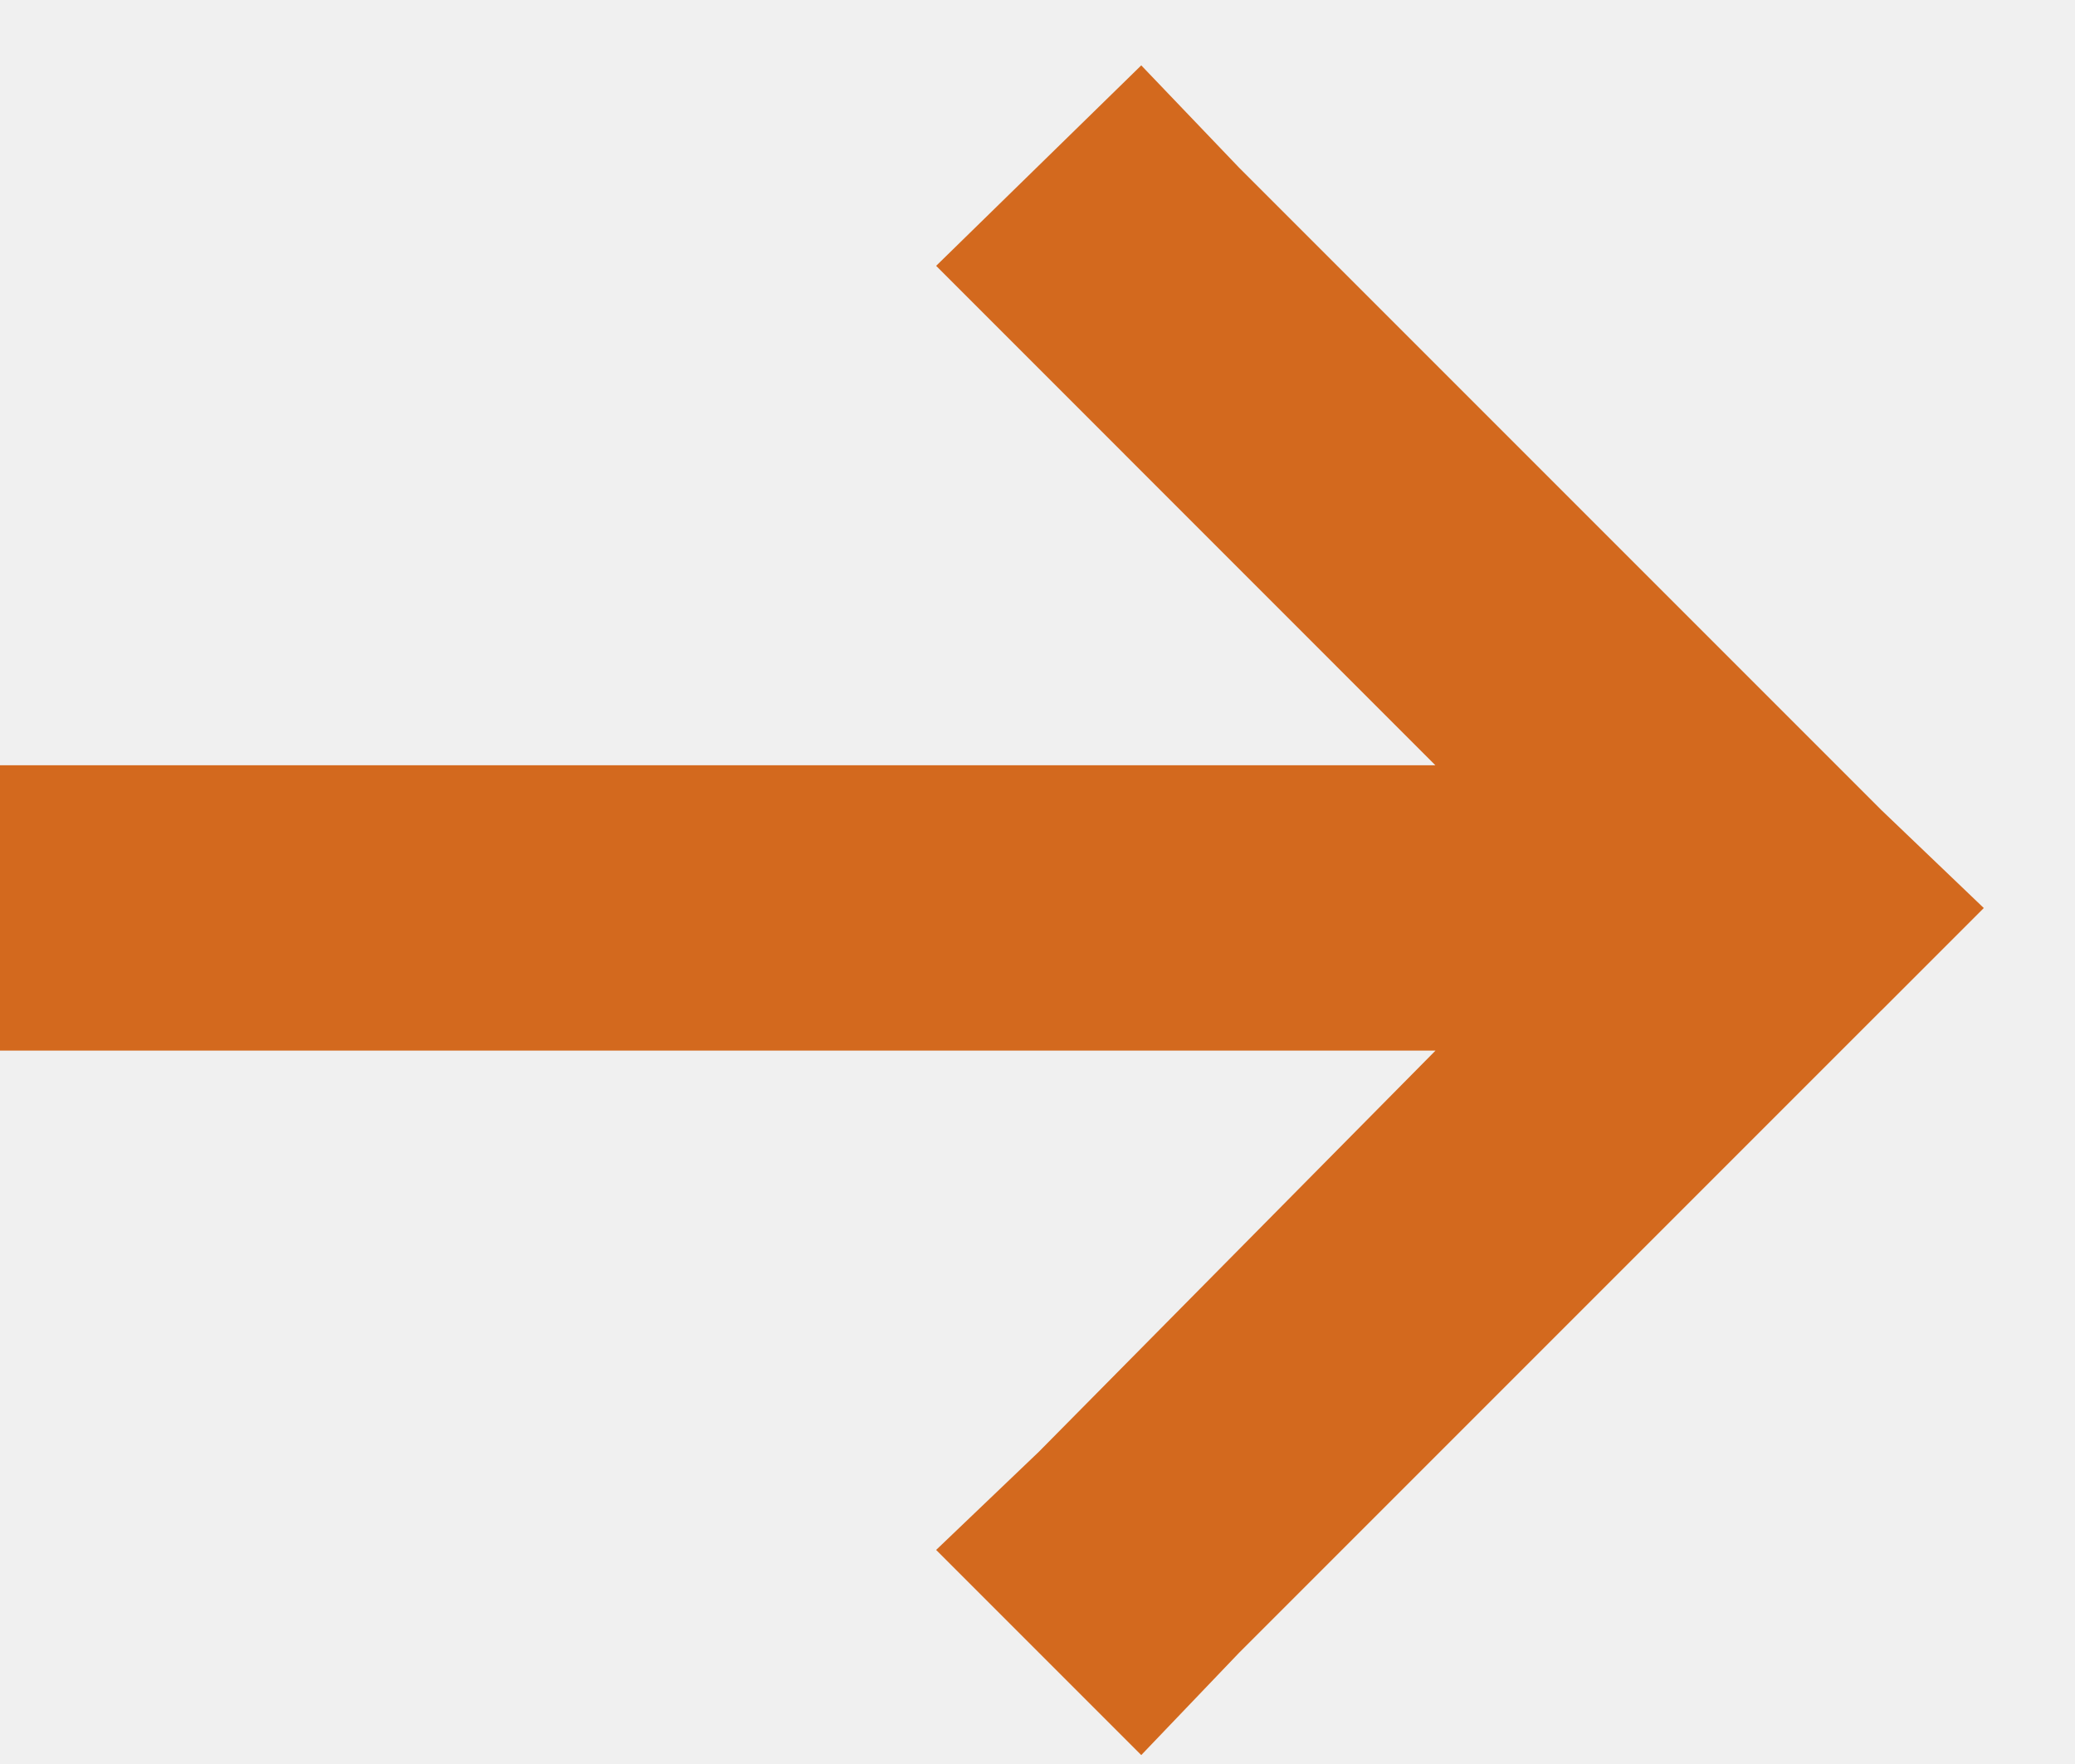
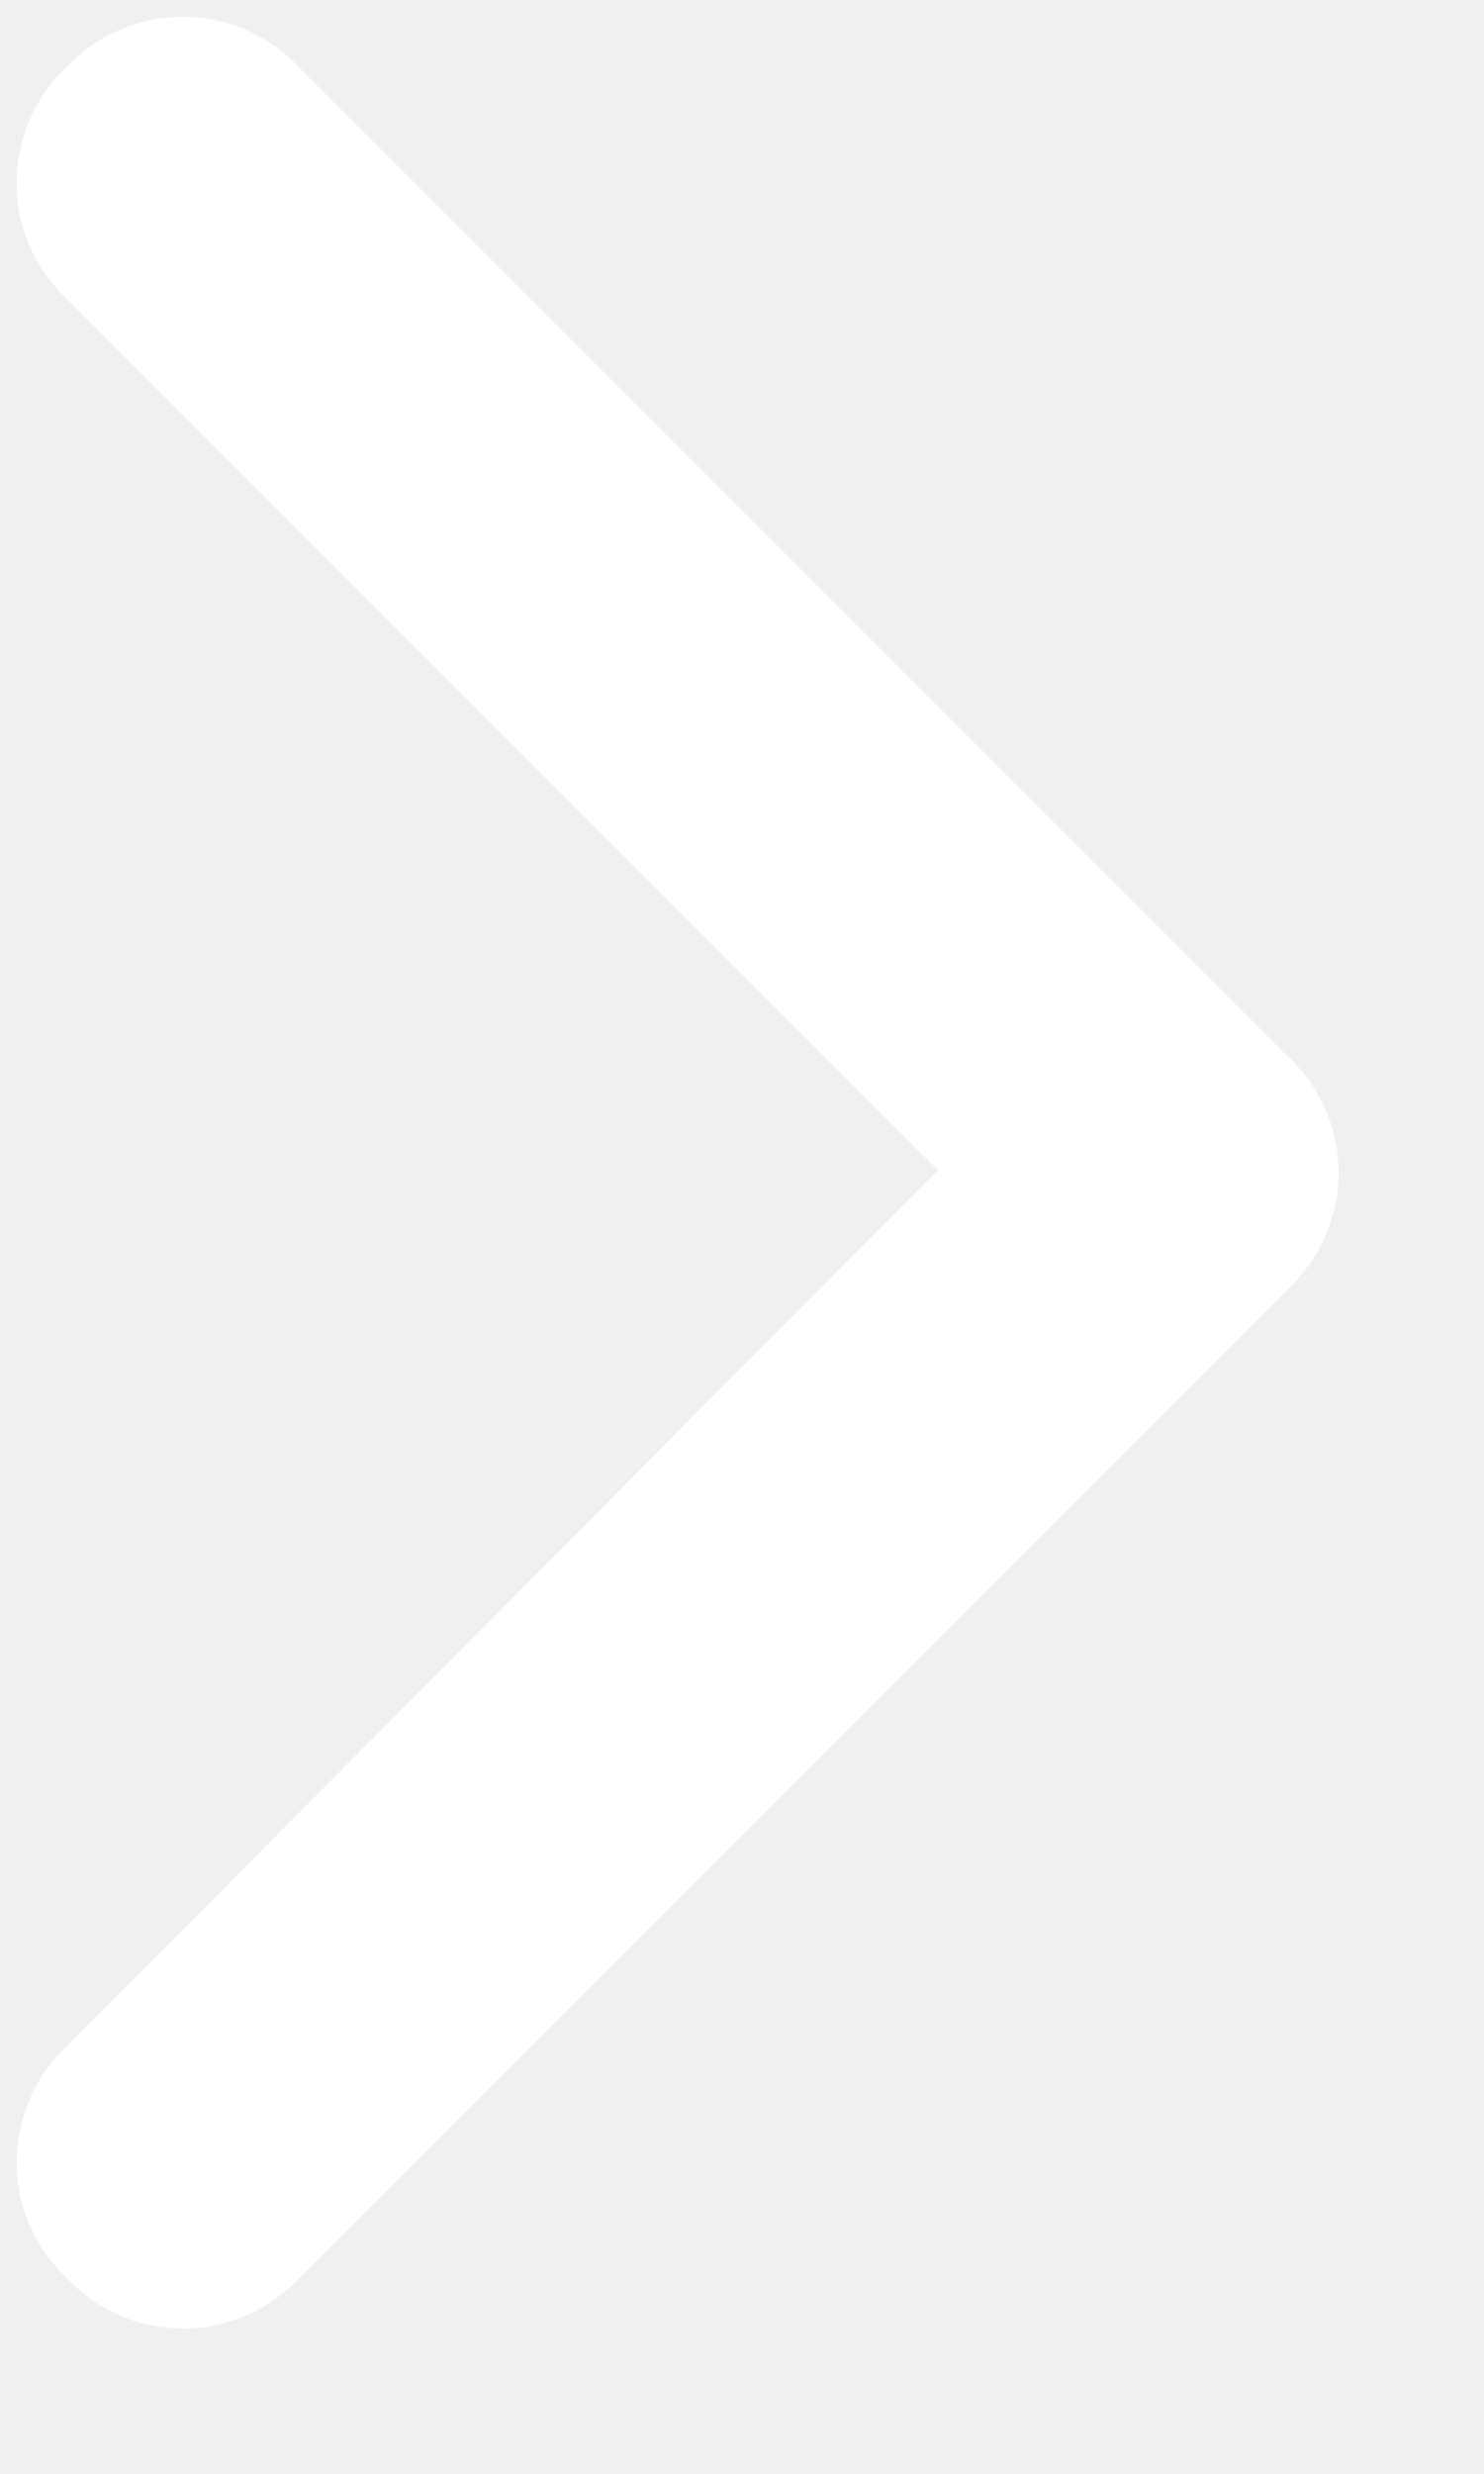
- <svg xmlns="http://www.w3.org/2000/svg" width="20" height="17" fill="none">
-   <path d="M18.133 9.738l-6.188 6.188-.945.988-1.977-1.977.989-.945 3.824-3.867H0v-2.75h13.835l-3.823-3.824-.989-.989L11 .63l.945.988 6.188 6.188.988.945-.988.988z" fill="#D3691E" />
+ <svg xmlns="http://www.w3.org/2000/svg" width="9" height="15" fill="none">
+   <path d="M7.813 6.406a.964.964 0 010 1.407l-6 6a.964.964 0 01-1.407 0 .964.964 0 010-1.407l5.282-5.312L.405 1.812a.964.964 0 010-1.406.964.964 0 011.406 0l6 6z" fill="#fff" />
</svg>
